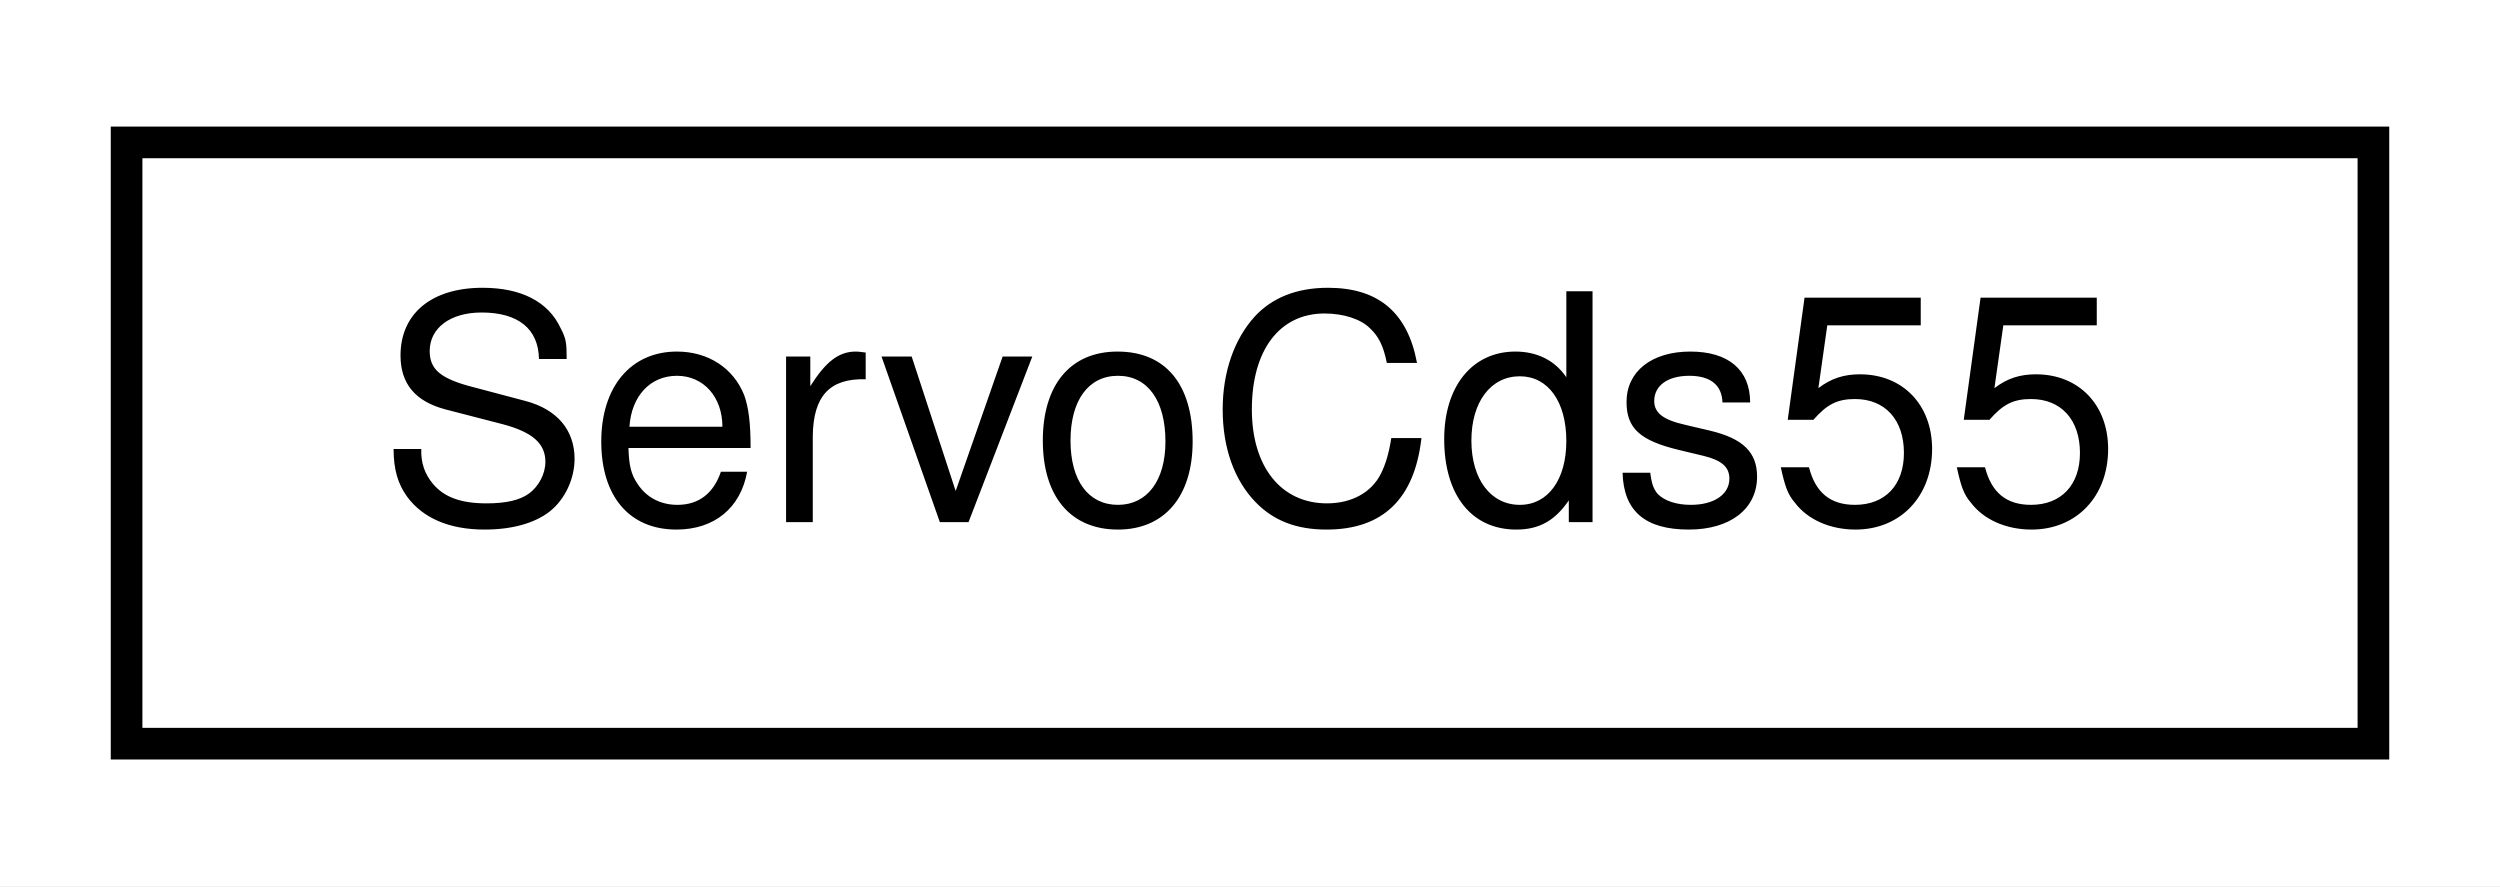
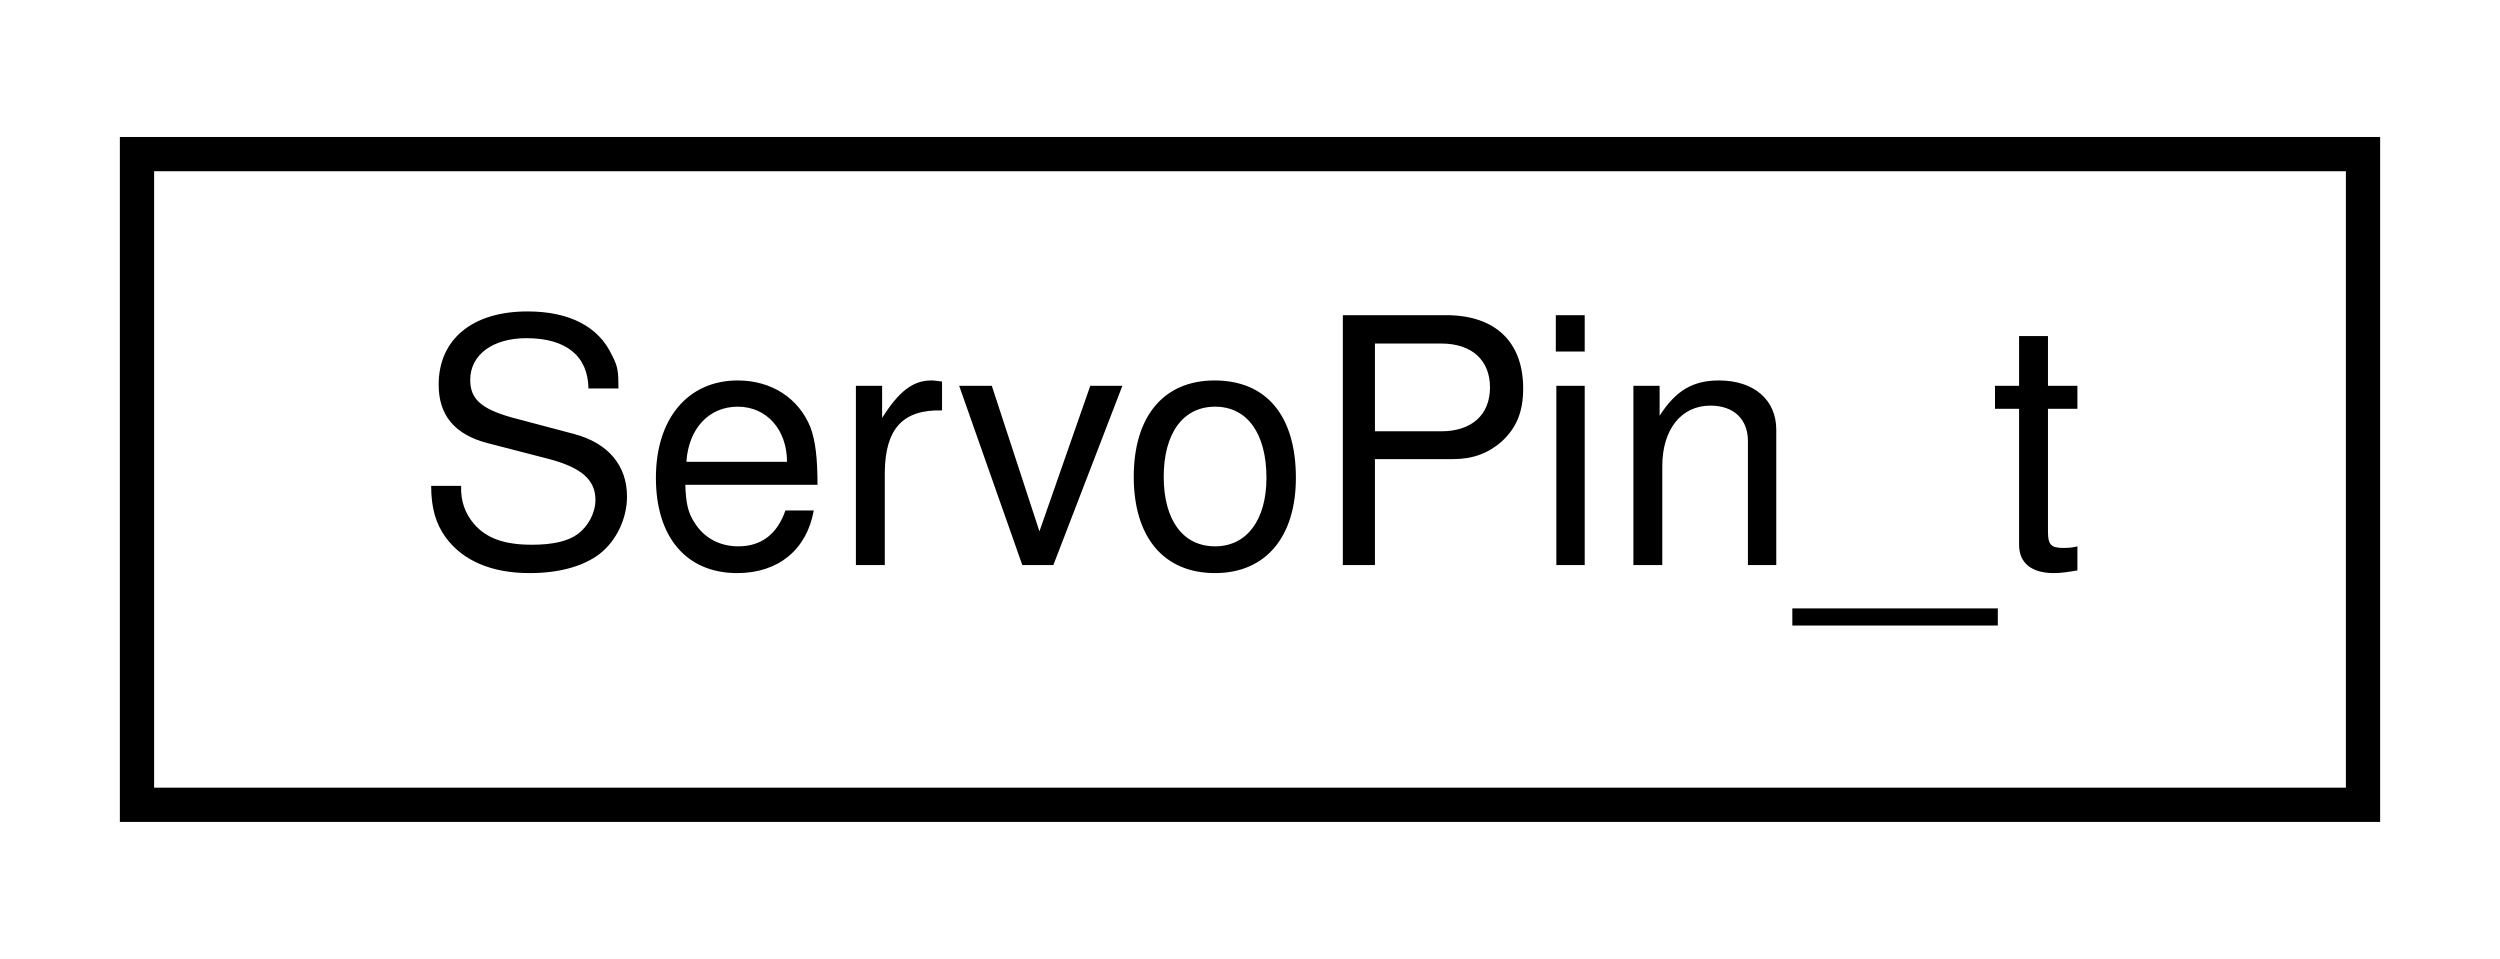
- <svg xmlns="http://www.w3.org/2000/svg" xmlns:xlink="http://www.w3.org/1999/xlink" width="79pt" height="28pt" viewBox="0.00 0.00 79.00 28.00">
+ <svg xmlns="http://www.w3.org/2000/svg" xmlns:xlink="http://www.w3.org/1999/xlink" width="73pt" height="28pt" viewBox="0.00 0.00 73.00 28.00">
  <g id="graph0" class="graph" transform="scale(1 1) rotate(0) translate(4 24)">
-     <polygon fill="white" stroke="none" points="-4,4 -4,-24 75,-24 75,4 -4,4" />
+     <polygon fill="white" stroke="none" points="-4,4 -4,-24 69,-24 69,4 -4,4" />
    <g id="node1" class="node">
      <g id="a_node1">
-         <a xlink:href="structServoCds55.html" target="_top" xlink:title="ServoCds55">
-           <polygon fill="white" stroke="black" points="0,-0.5 0,-19.5 71,-19.5 71,-0.5 0,-0.5" />
-           <text text-anchor="middle" x="35.5" y="-7.5" font-family="Helvetica,sans-Serif" font-size="10.00">ServoCds55</text>
+         <a xlink:href="structServoPin__t.html" target="_top" xlink:title="ServoPin_t stores the data Set for any Pin usable by the Servo-Library. ">
+           <polygon fill="white" stroke="black" points="0,-0.5 0,-19.5 65,-19.5 65,-0.5 0,-0.5" />
+           <text text-anchor="middle" x="32.5" y="-7.5" font-family="Helvetica,sans-Serif" font-size="10.00">ServoPin_t</text>
        </a>
      </g>
    </g>
  </g>
</svg>
